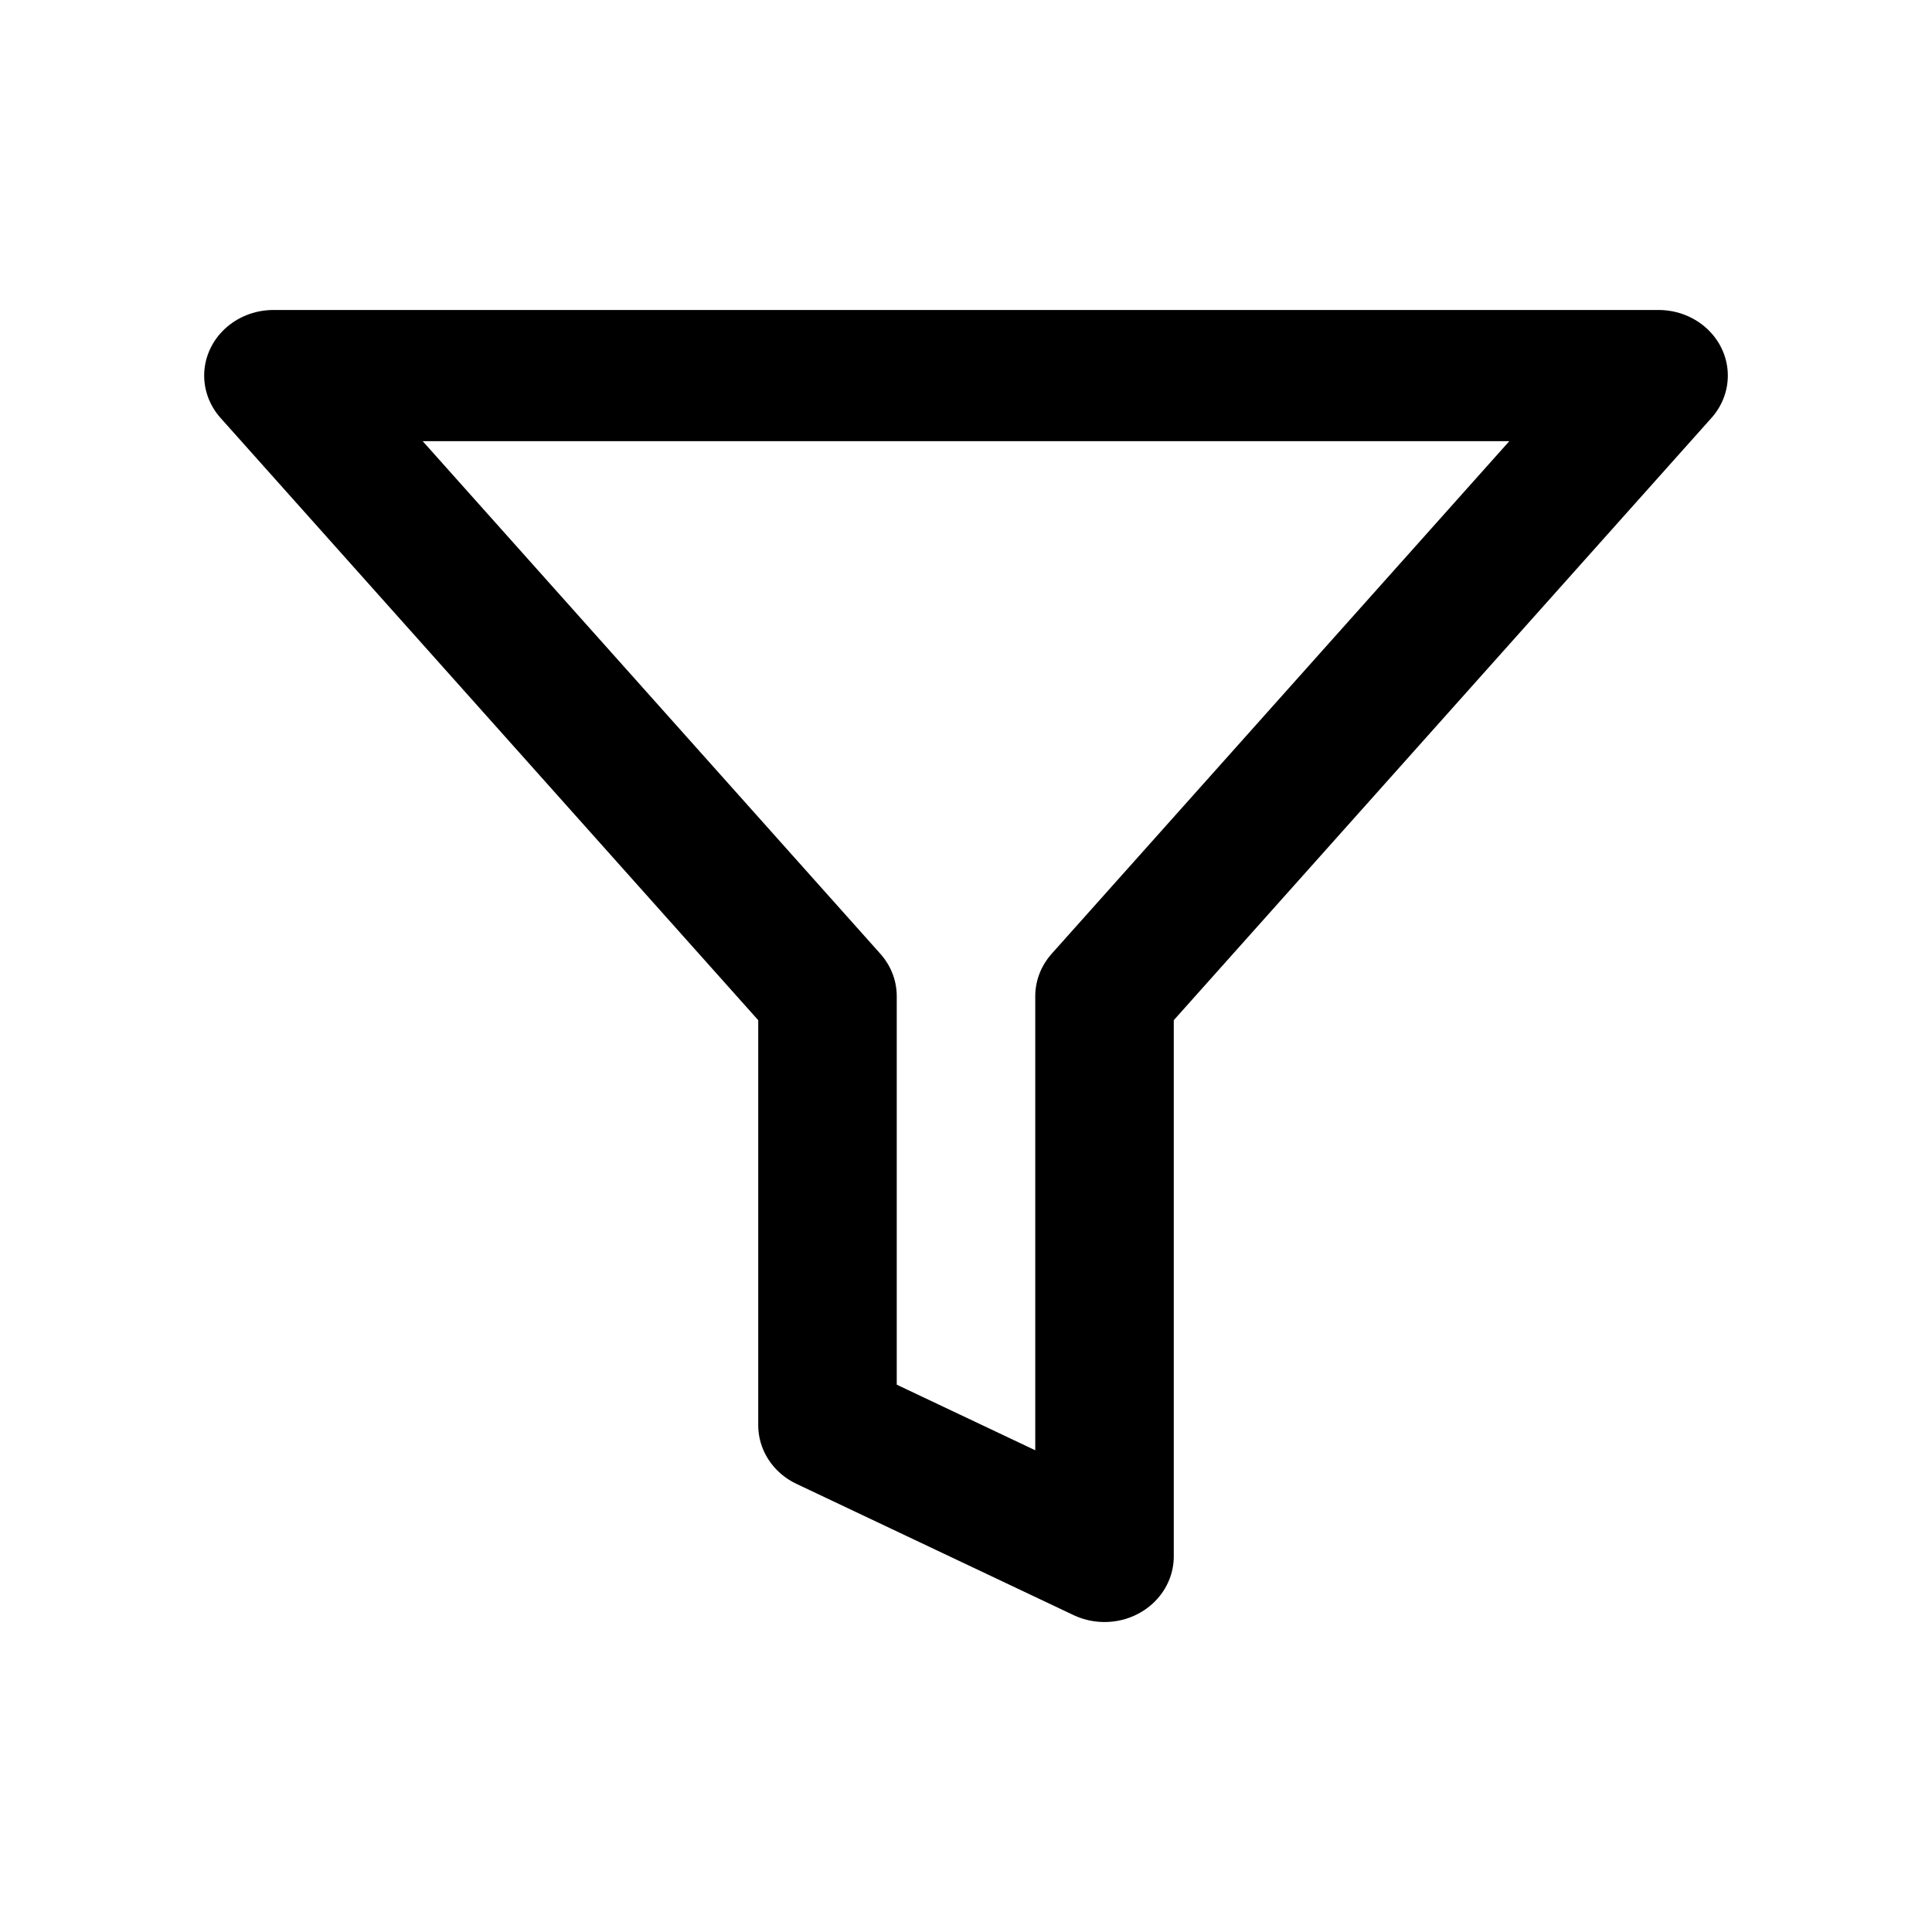
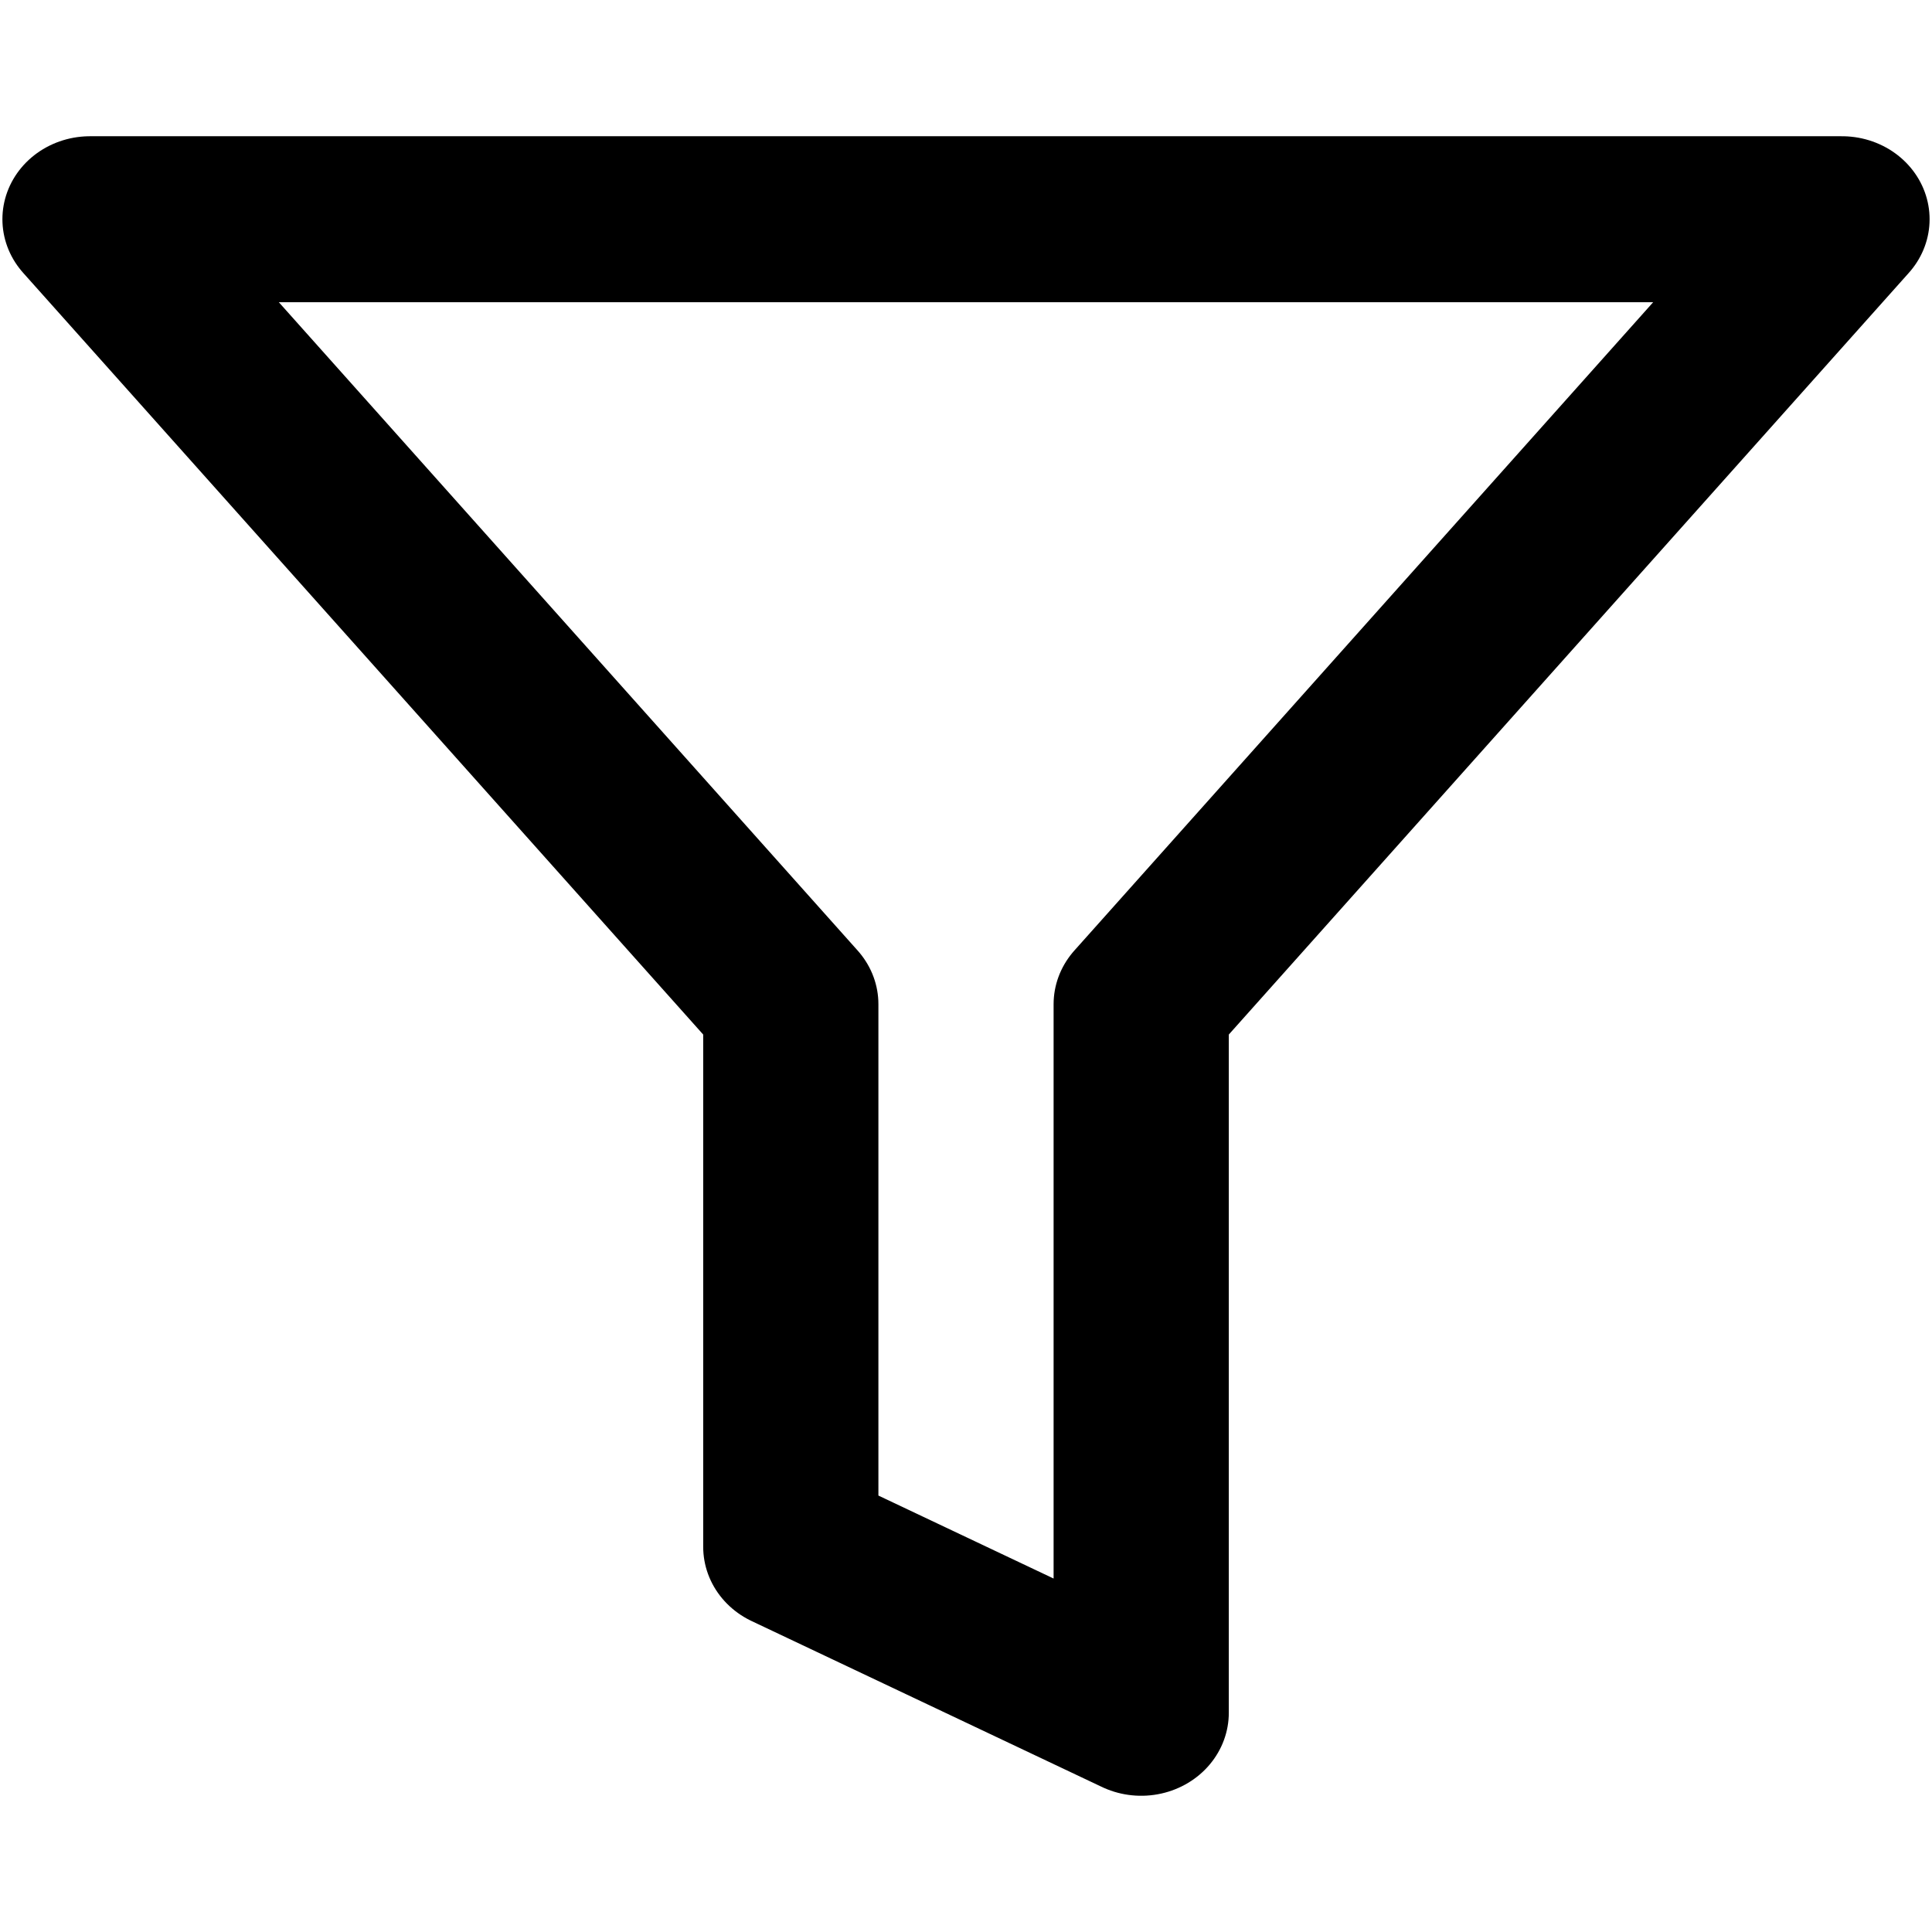
<svg xmlns="http://www.w3.org/2000/svg" width="1000pt" height="1000pt" viewBox="0 0 1000 1000" version="1.1" id="svg3727">
  <defs id="defs3731" />
-   <g id="surface1" transform="matrix(0.8603337,0,0,0.8149302,69.83315,92.53591)">
+   <g id="surface1" transform="matrix(1.08819,0,0,1.030762,-44.09507,-15.37954)">
    <path style="fill:none;stroke:#000000;stroke-width:2;stroke-linecap:round;stroke-linejoin:round;stroke-miterlimit:4;stroke-opacity:1" d="M 22,3 H 2 l 8,9.46 v 6.54 L 14,21 v -8.54 z m 0,0" transform="scale(41.66667)" id="path3724" />
  </g>
</svg>
